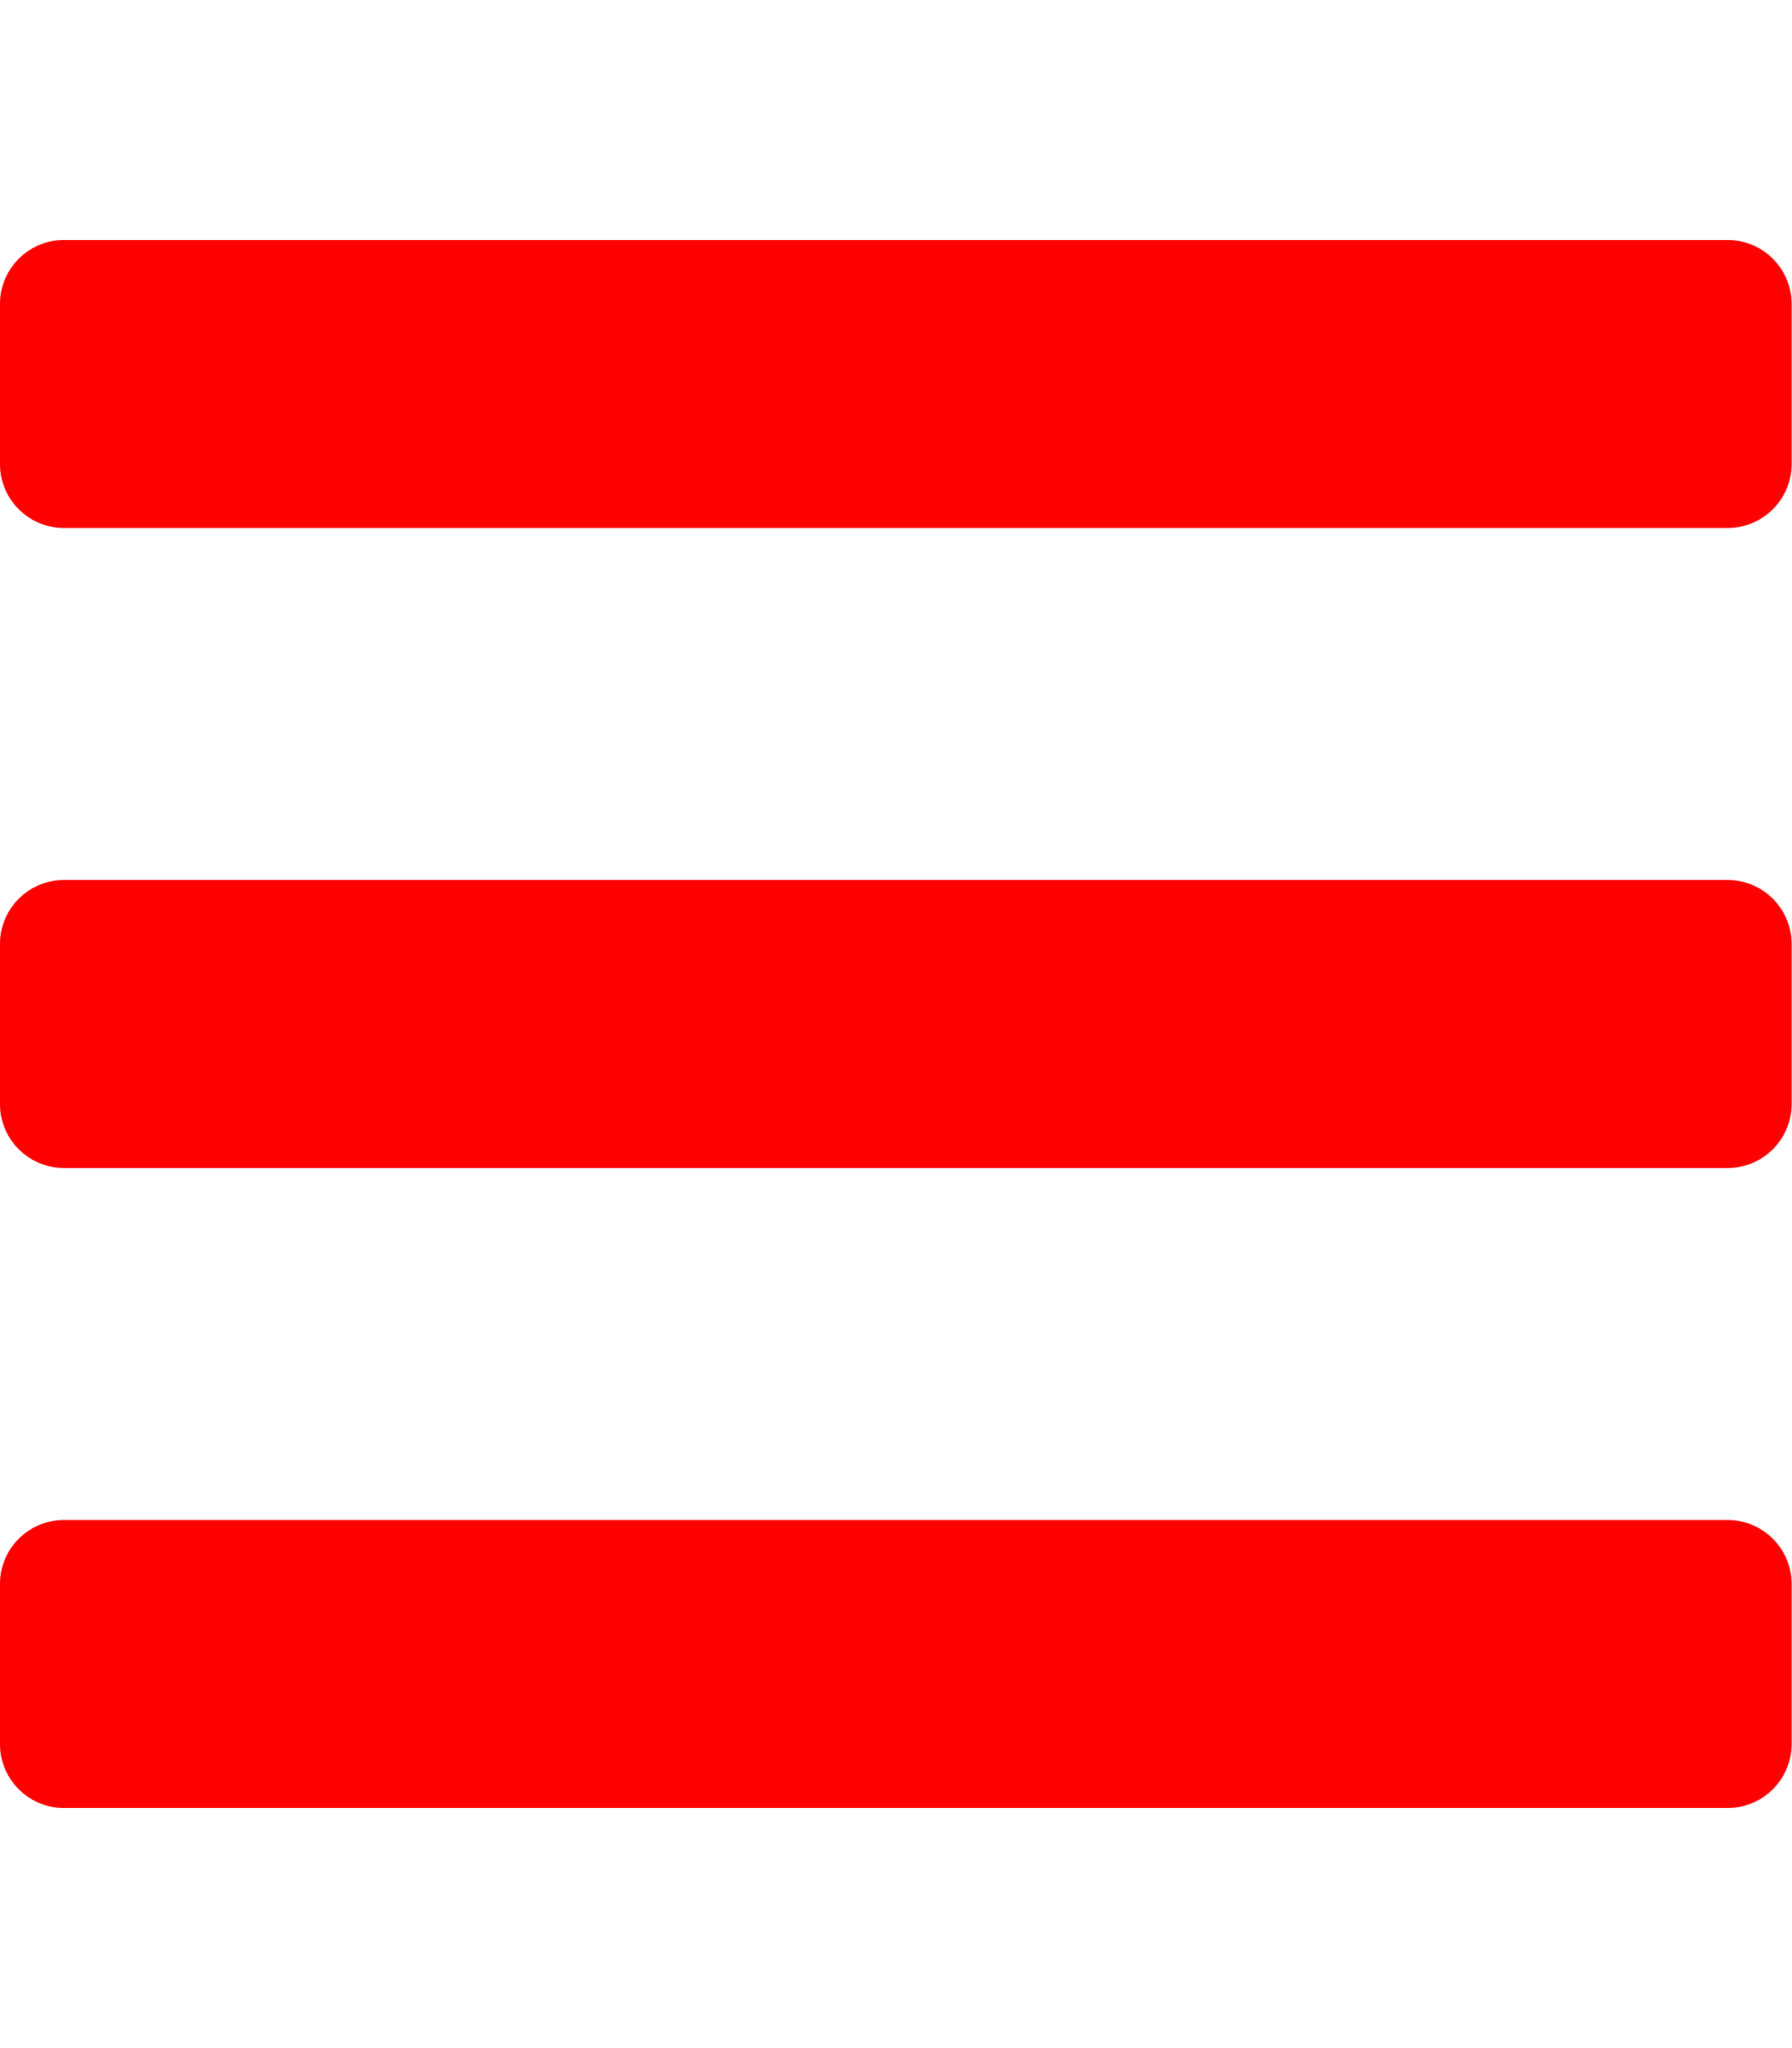
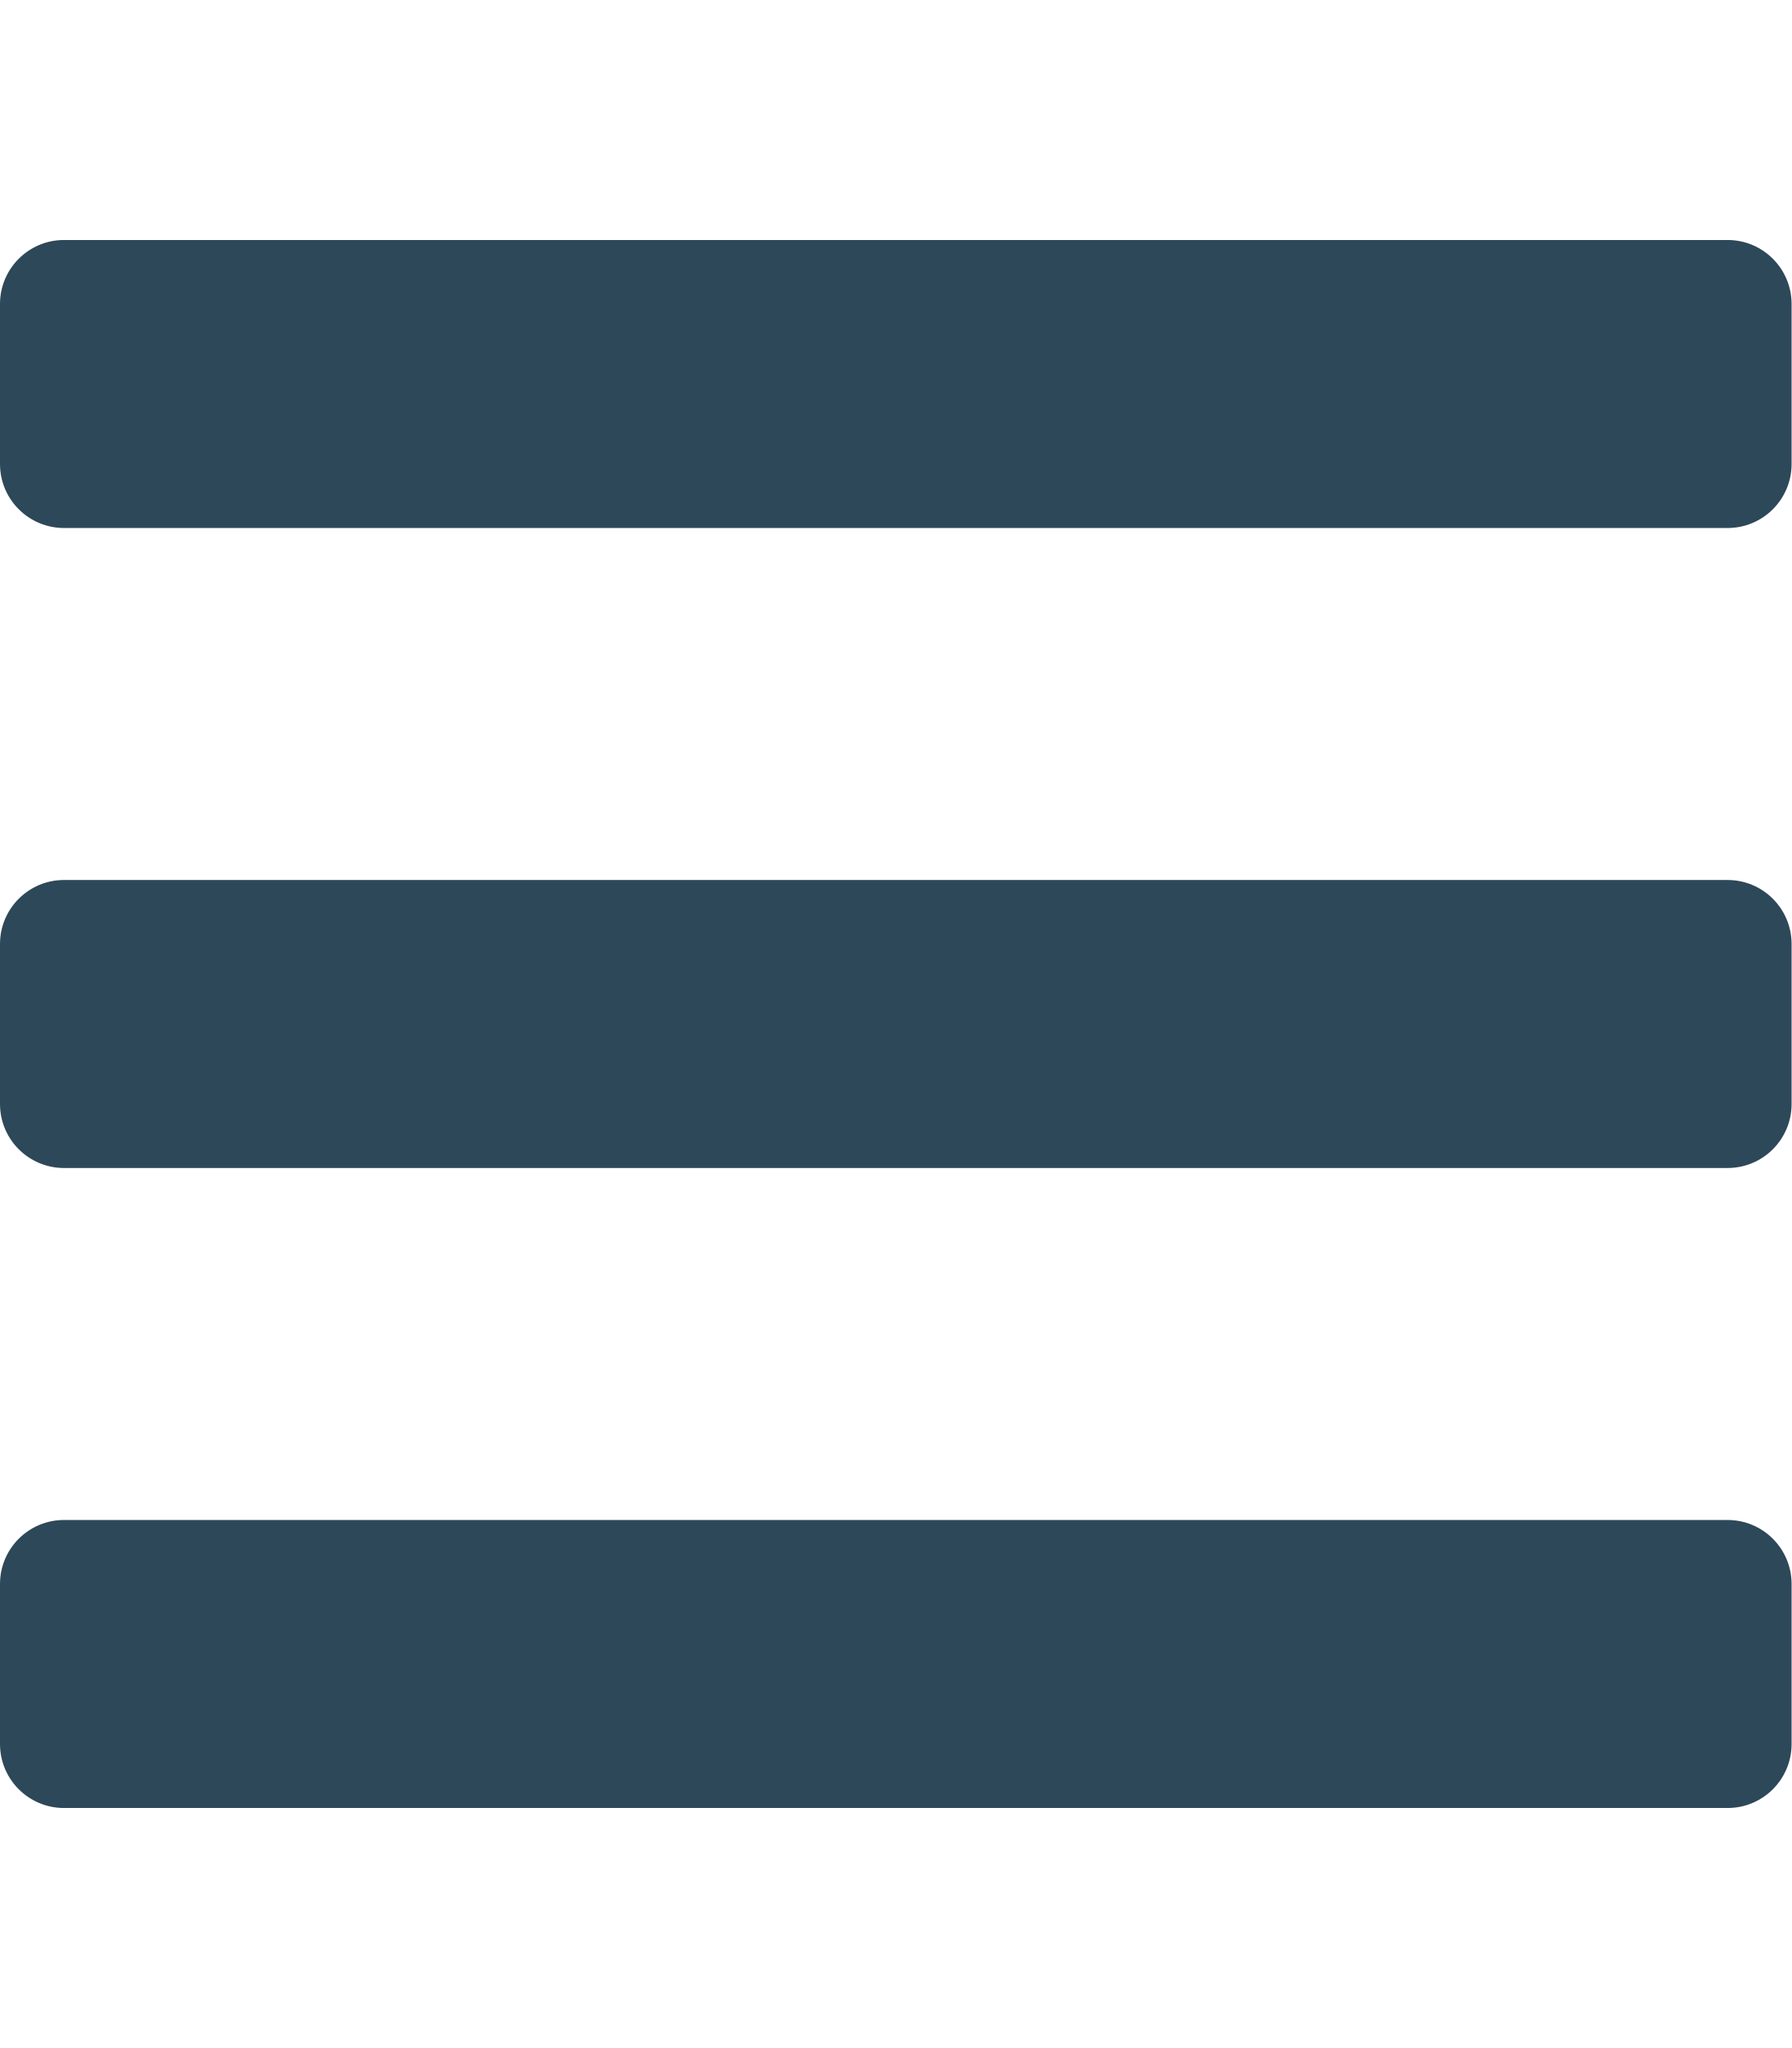
<svg xmlns="http://www.w3.org/2000/svg" aria-hidden="true" focusable="false" data-prefix="fas" data-icon="bars" class="svg-inline--fa fa-bars fa-w-14" role="img" viewBox="0 0 448 512">
-   <path fill="red" d="M16 132h416c8.837 0 16-7.163 16-16V76c0-8.837-7.163-16-16-16H16C7.163 60 0 67.163 0 76v40c0 8.837 7.163 16 16 16zm0 160h416c8.837 0 16-7.163 16-16v-40c0-8.837-7.163-16-16-16H16c-8.837 0-16 7.163-16 16v40c0 8.837 7.163 16 16 16zm0 160h416c8.837 0 16-7.163 16-16v-40c0-8.837-7.163-16-16-16H16c-8.837 0-16 7.163-16 16v40c0 8.837 7.163 16 16 16z" />
+   <path fill="#2D4859" d="M16 132h416c8.837 0 16-7.163 16-16V76c0-8.837-7.163-16-16-16H16C7.163 60 0 67.163 0 76v40c0 8.837 7.163 16 16 16zm0 160h416c8.837 0 16-7.163 16-16v-40c0-8.837-7.163-16-16-16H16c-8.837 0-16 7.163-16 16v40c0 8.837 7.163 16 16 16zm0 160h416c8.837 0 16-7.163 16-16v-40c0-8.837-7.163-16-16-16H16c-8.837 0-16 7.163-16 16v40c0 8.837 7.163 16 16 16z" />
</svg>
